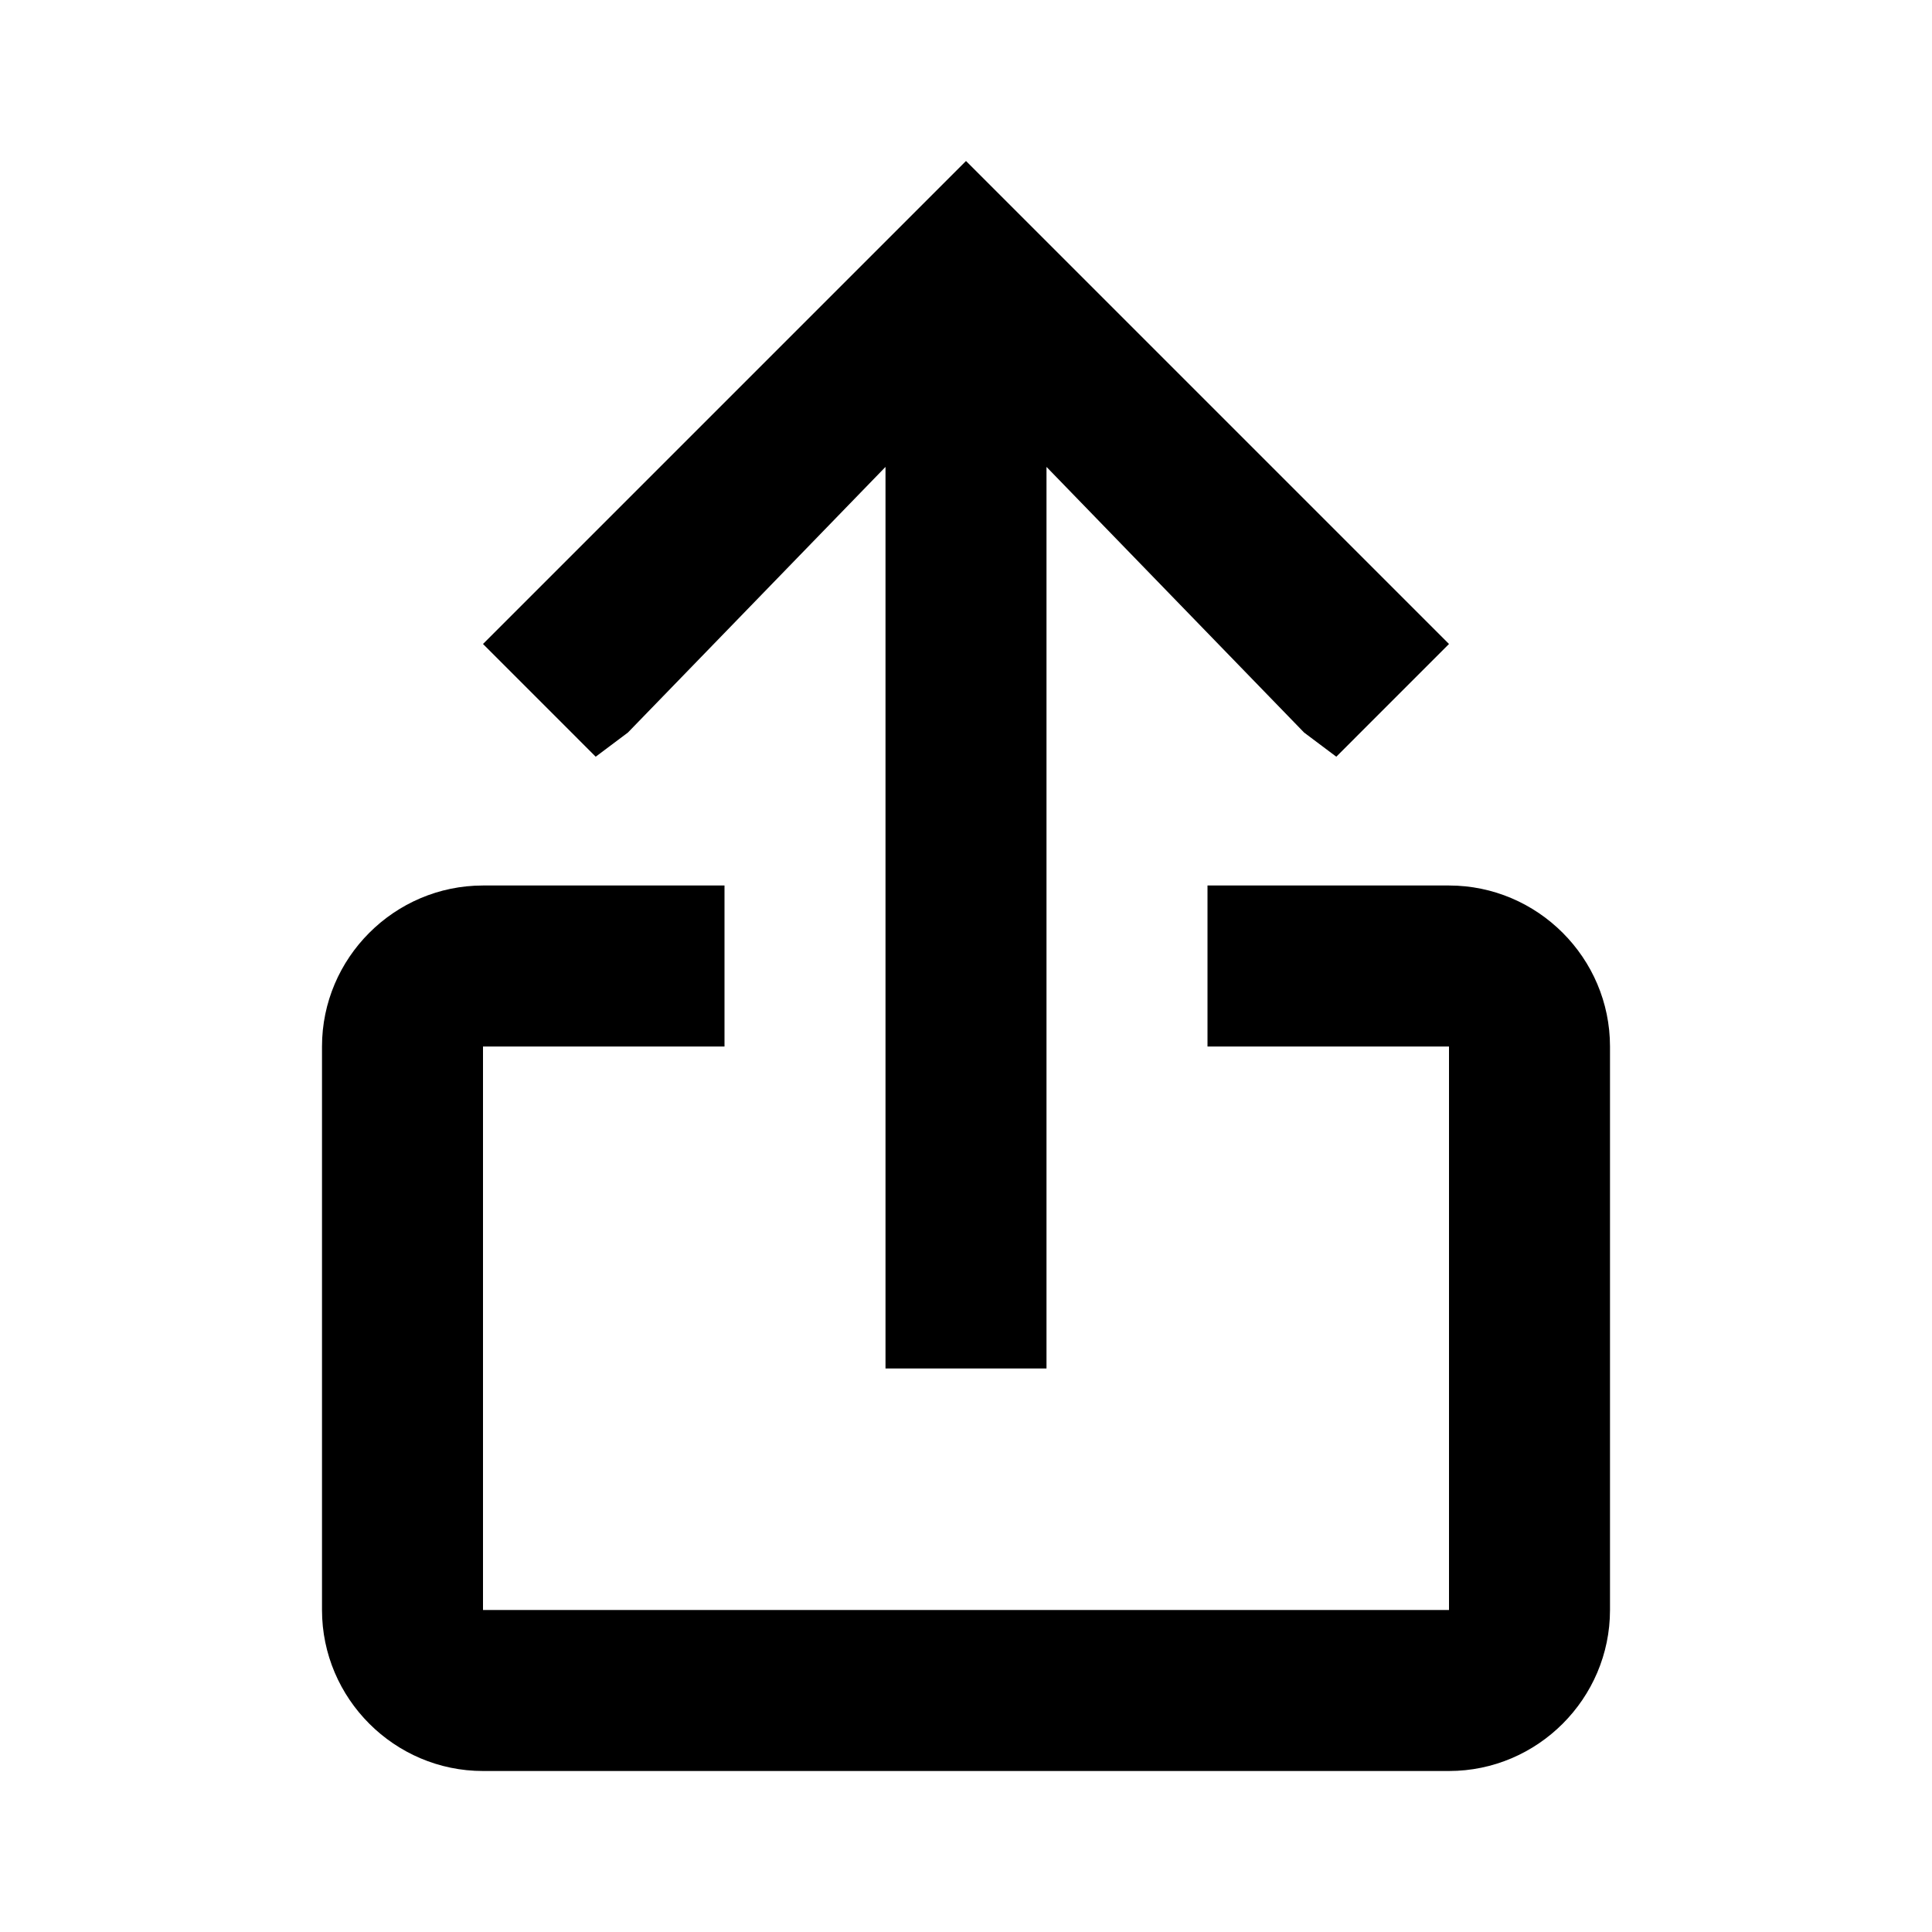
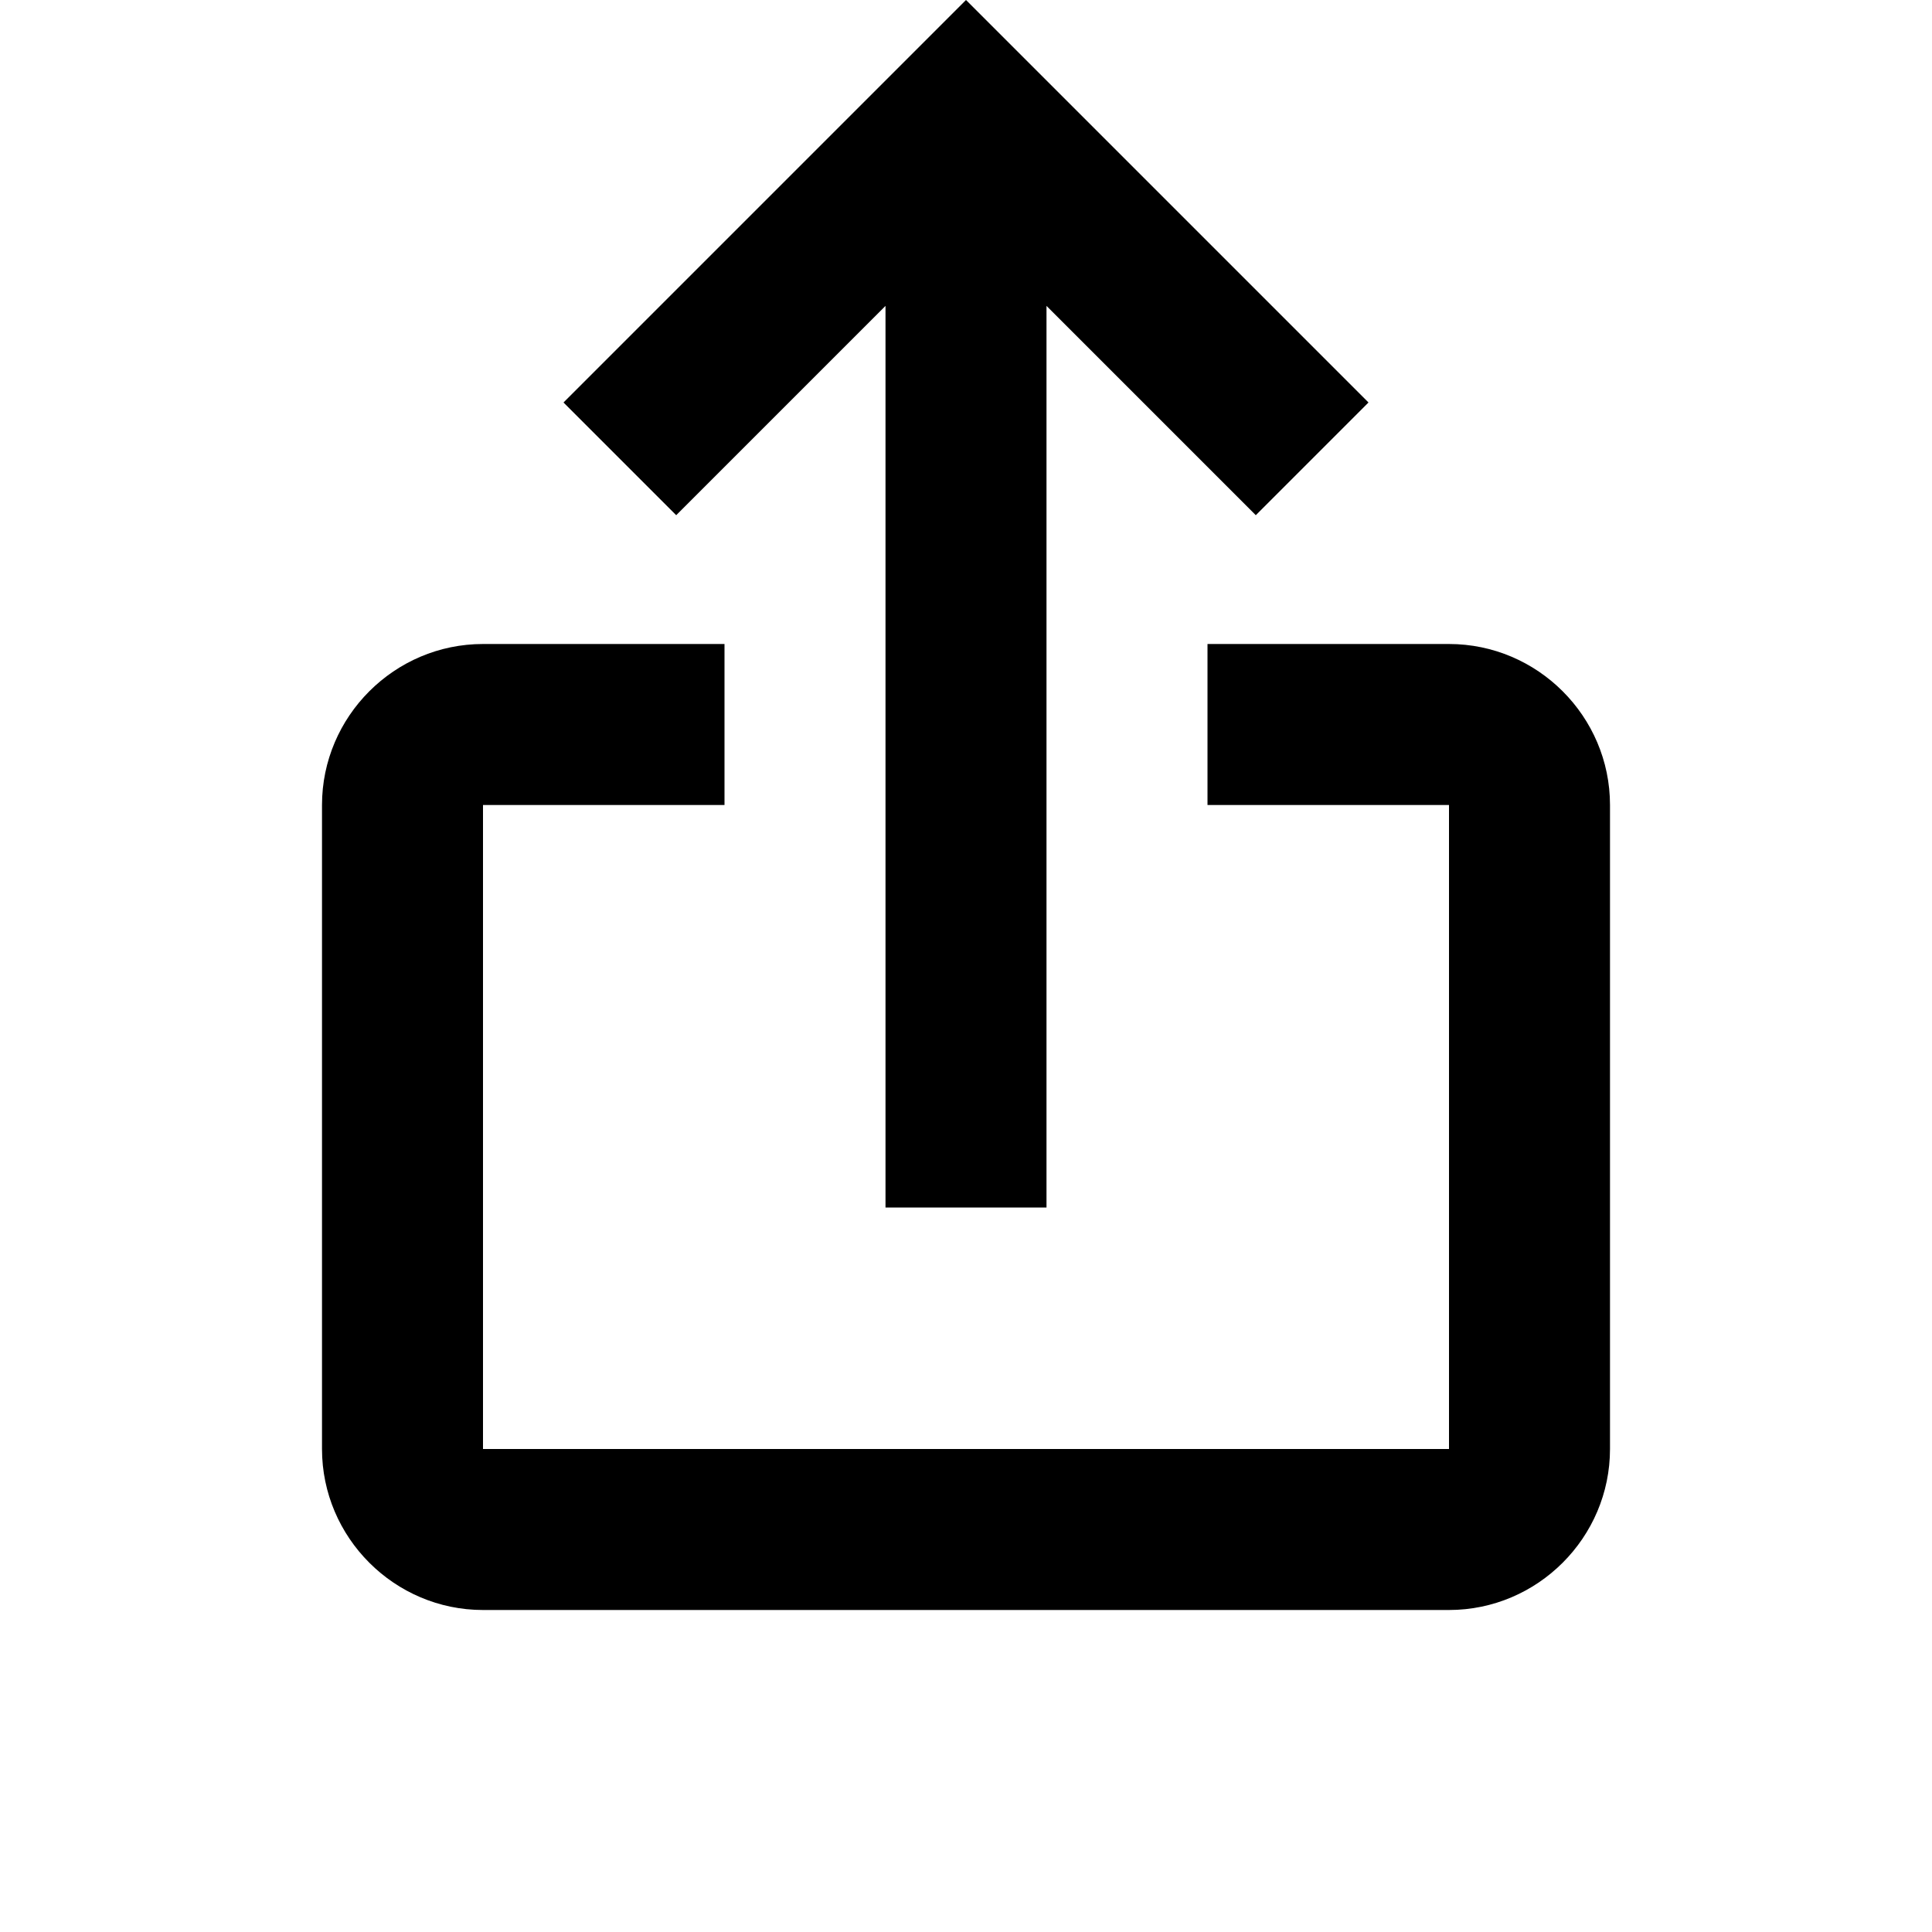
<svg xmlns="http://www.w3.org/2000/svg" viewBox="0 0 24 24">
  <g>
-     <path d="M7.8 9.1L11 5.8V17h2V5.8l3.2 3.3.4.3L18 8l-6-6-6 6 1.4 1.4zM18 11h-3v2h3v7H6v-7h3v-2H6c-1.1 0-2 .9-2 2v7c0 1.1.9 2 2 2h12c1.1 0 2-.9 2-2v-7c0-1.1-.9-2-2-2z" />
+     <path d="M11 3.8V15h2V3.8l2.6 2.6L17 5l-5-5-5 5 1.4 1.4zM18 8h-3v2h3v8H6v-8h3V8H6c-1.1 0-2 .9-2 2v8c0 1.1.9 2 2 2h12c1.1 0 2-.9 2-2v-8c0-1.1-.9-2-2-2z" />
  </g>
</svg>
